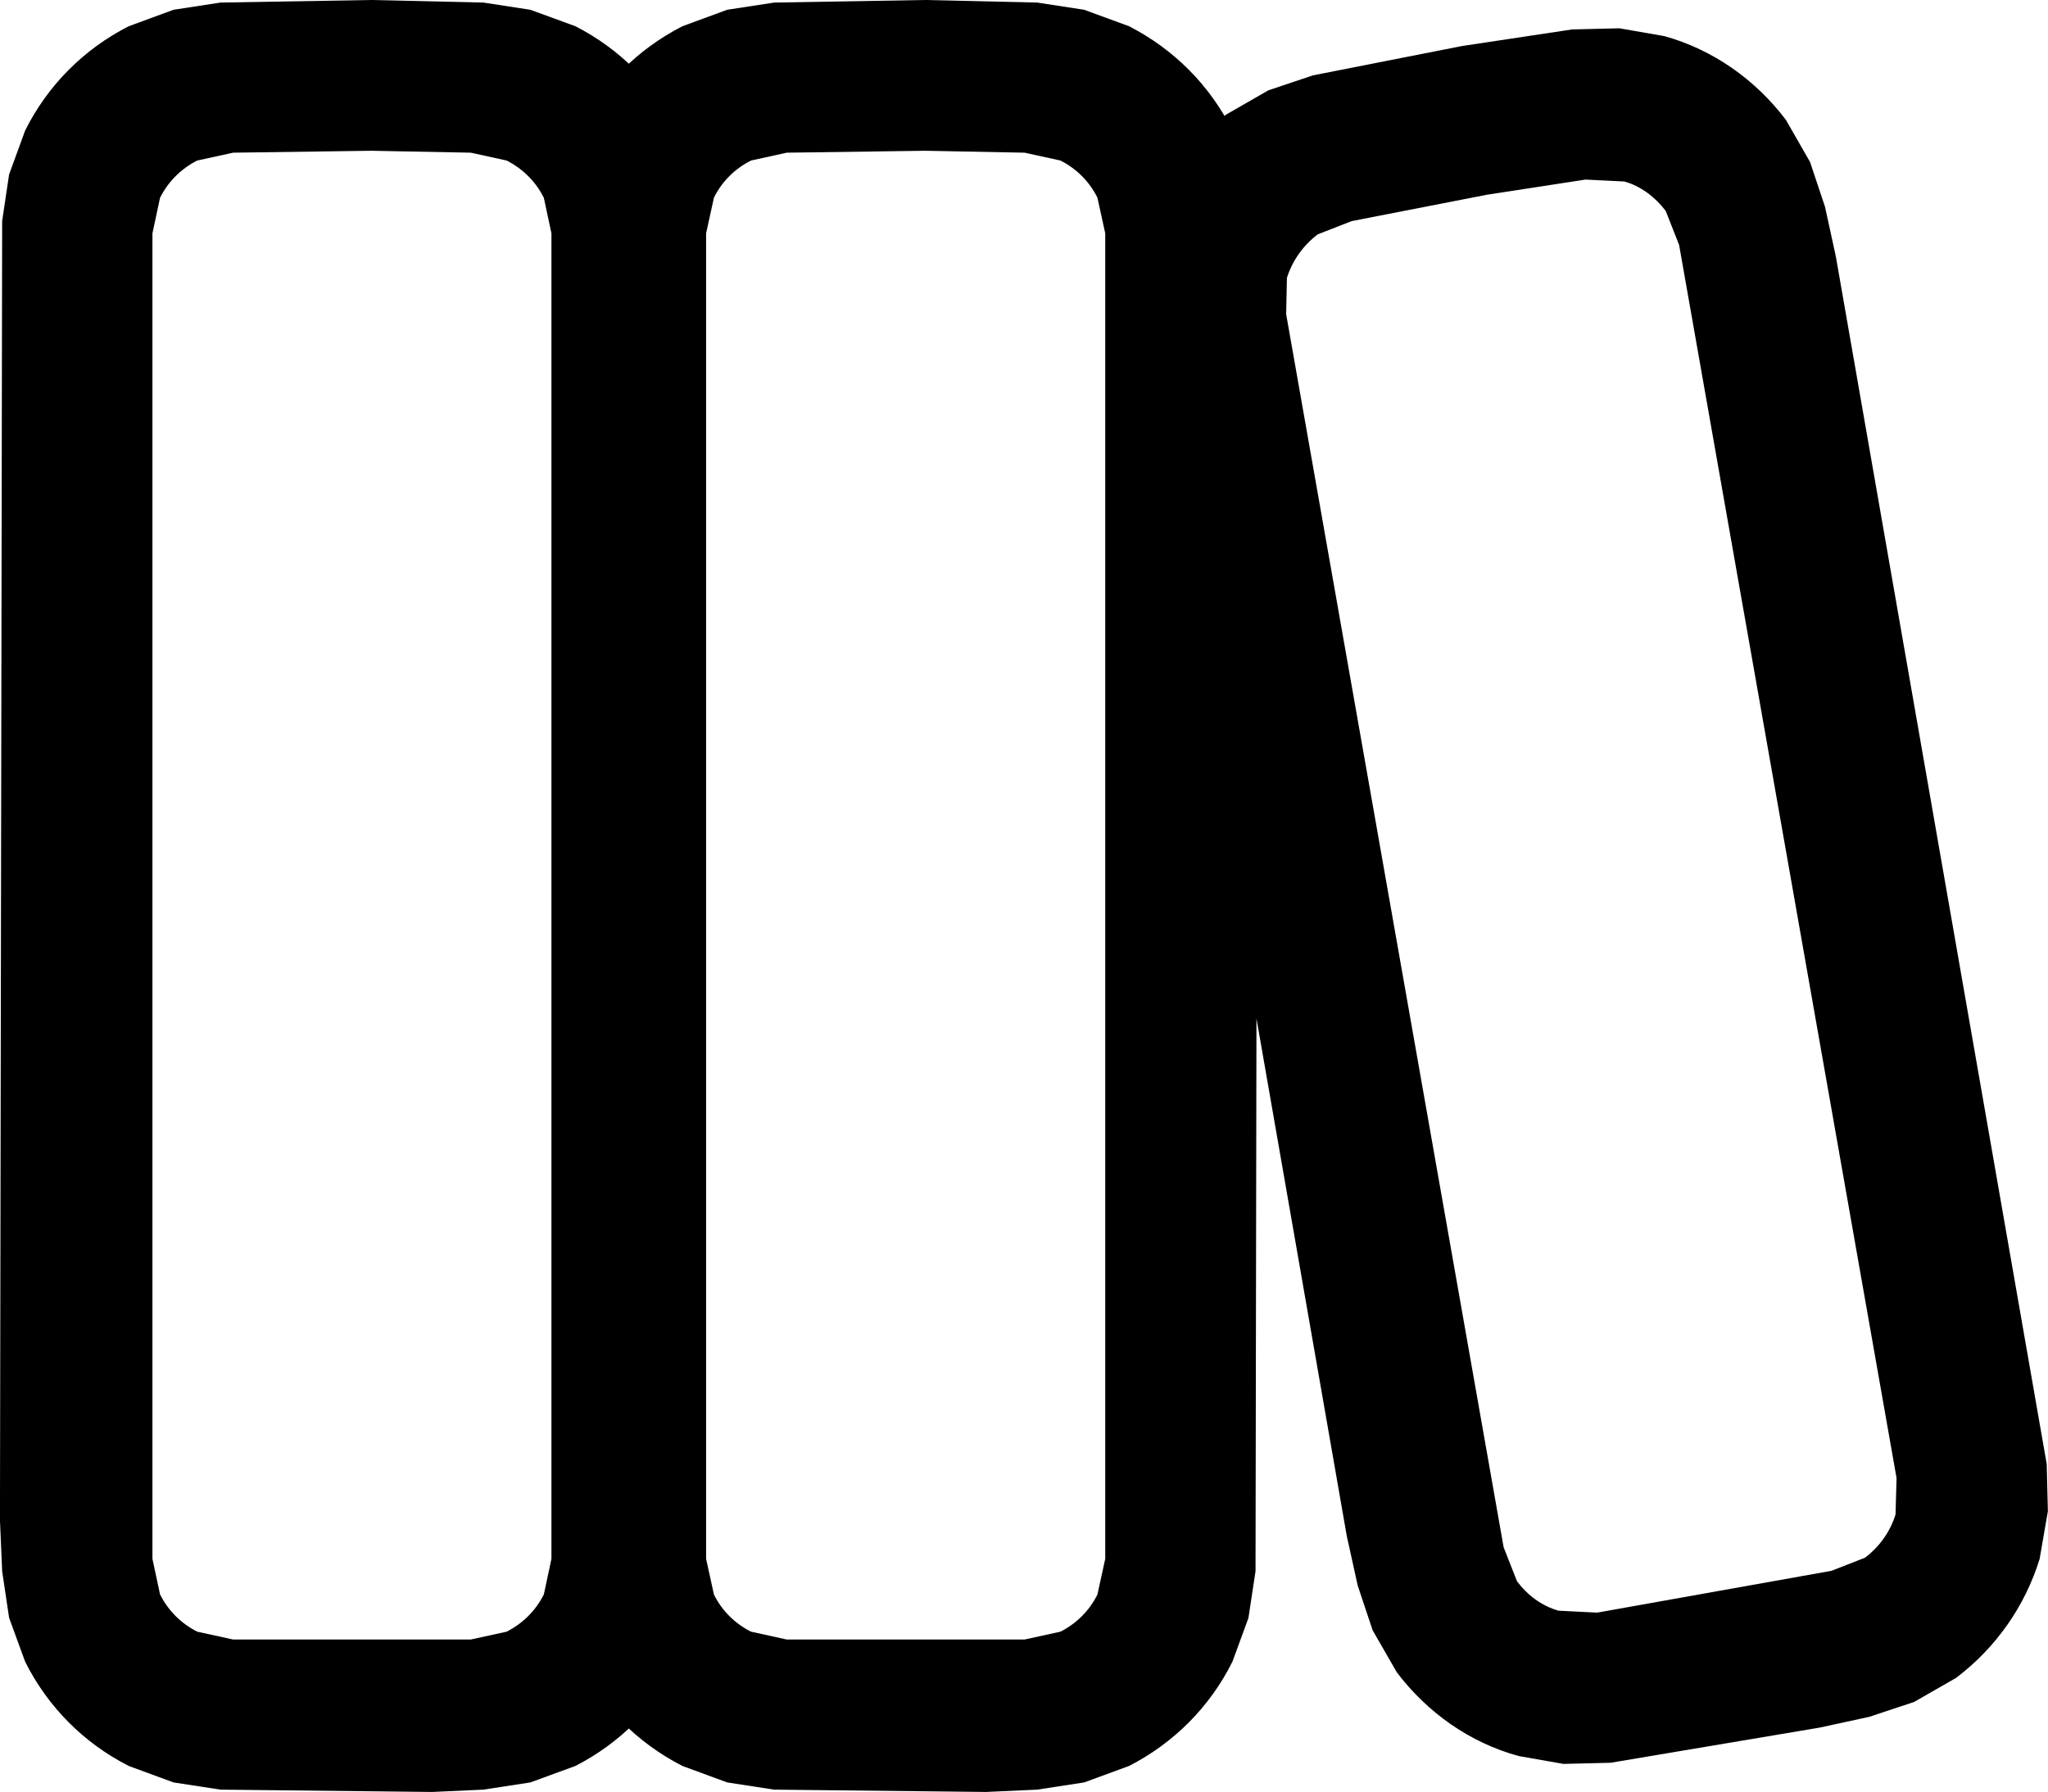
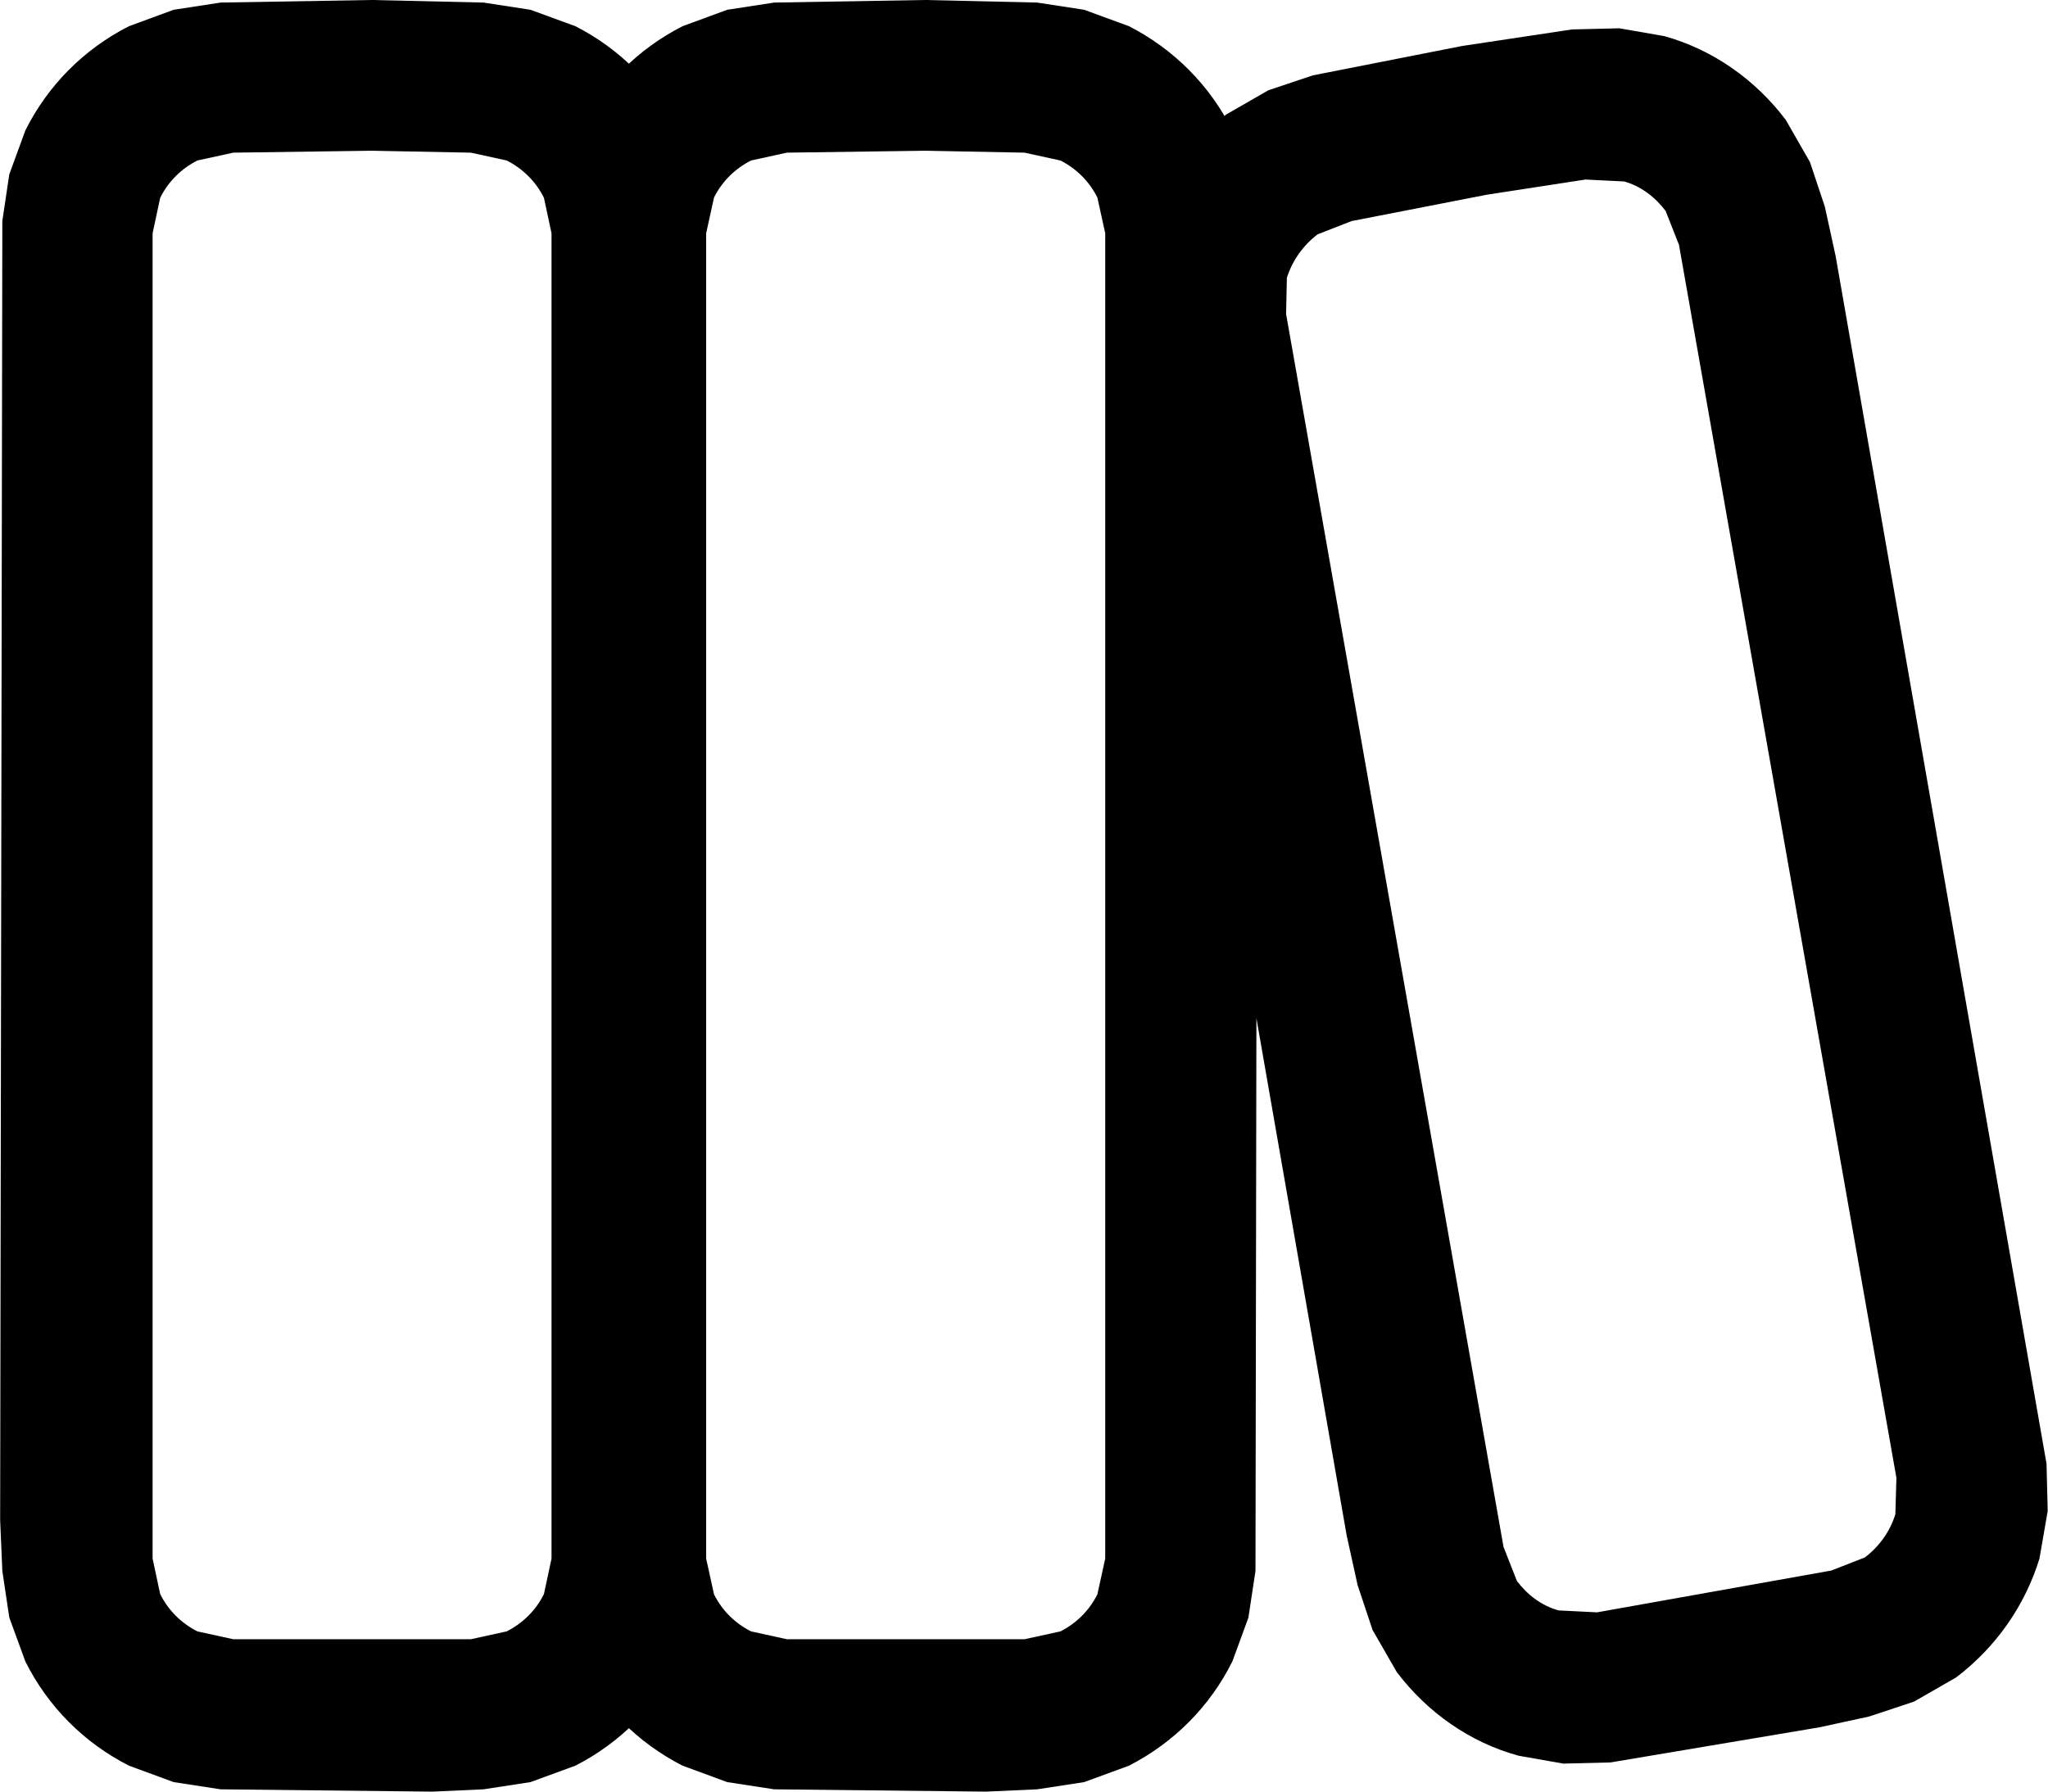
- <svg version="1.1" viewBox="0 0 12.712 11.125">
+ <svg version="1.1" viewBox="0 0 12.712 11.125" width="20.0" height="17.5">
  <g id="s" transform="matrix(0.79866 0 0 0.79866 -1.6303 -2.42321)">
    <path d="M4.928 3.034L3.755 3.054L3.39 3.11L3.042 3.238C2.694 3.415 2.413 3.696 2.237 4.048L2.112 4.39L2.058 4.752L2.041 14.853L2.058 15.248L2.112 15.61L2.237 15.952C2.413 16.304 2.694 16.585 3.042 16.762L3.39 16.89L3.755 16.946L5.401 16.964L5.798 16.946L6.163 16.89L6.513 16.762C6.859 16.585 7.14 16.304 7.316 15.952L7.441 15.61L7.495 15.248L7.512 5.147L7.495 4.752L7.441 4.39L7.316 4.048C7.14 3.696 6.859 3.415 6.513 3.238L6.163 3.11L5.798 3.054L4.928 3.034ZM4.928 4.206L5.7 4.221L5.979 4.282C6.102 4.345 6.204 4.443 6.268 4.572L6.327 4.848L6.327 15.152L6.268 15.428C6.204 15.557 6.102 15.655 5.979 15.718L5.7 15.779L3.853 15.779L3.574 15.718C3.45 15.655 3.349 15.556 3.285 15.428L3.226 15.152L3.226 4.848L3.285 4.572C3.349 4.444 3.45 4.345 3.574 4.282L3.853 4.221L4.928 4.206ZM9.232 3.034L8.058 3.054L7.693 3.11L7.345 3.238C6.997 3.416 6.715 3.697 6.54 4.05L6.416 4.389L6.361 4.752L6.344 14.853L6.361 15.248L6.416 15.611L6.54 15.95C6.715 16.303 6.997 16.584 7.345 16.762L7.693 16.89L8.058 16.946L9.705 16.964L10.102 16.946L10.467 16.89L10.816 16.762C11.163 16.584 11.445 16.303 11.62 15.95L11.744 15.611L11.799 15.248L11.816 5.147L11.799 4.752L11.744 4.389L11.62 4.05C11.445 3.697 11.163 3.416 10.816 3.238L10.467 3.11L10.102 3.054L9.232 3.034ZM9.232 4.206L10.004 4.221L10.283 4.282C10.405 4.344 10.506 4.442 10.57 4.57L10.631 4.848L10.631 15.152L10.57 15.43C10.506 15.558 10.405 15.656 10.283 15.718L10.004 15.779L8.156 15.779L7.878 15.718C7.755 15.656 7.654 15.558 7.59 15.43L7.529 15.152L7.529 4.848L7.59 4.57C7.654 4.442 7.755 4.344 7.878 4.282L8.156 4.221L9.232 4.206ZM13.403 3.392L12.245 3.62L11.899 3.736L11.572 3.924C11.265 4.158 11.039 4.479 10.925 4.846L10.86 5.219L10.87 5.585L12.508 14.973L12.593 15.359L12.709 15.707L12.897 16.034C13.134 16.347 13.464 16.581 13.845 16.685L14.192 16.746L14.559 16.737L16.182 16.464L16.569 16.38L16.918 16.264L17.244 16.077C17.553 15.843 17.78 15.52 17.893 15.152L17.957 14.782L17.948 14.415L16.309 5.027L16.225 4.642L16.109 4.294L15.921 3.966C15.685 3.654 15.355 3.42 14.977 3.315L14.627 3.254L14.259 3.263L13.403 3.392ZM13.597 4.548L14.364 4.43L14.665 4.445C14.791 4.48 14.904 4.564 14.987 4.674L15.091 4.938L16.781 14.524L16.773 14.807C16.732 14.94 16.649 15.057 16.536 15.143L16.275 15.245L14.454 15.57L14.155 15.555C14.024 15.519 13.912 15.434 13.831 15.326L13.727 15.061L12.037 5.476L12.043 5.194C12.085 5.061 12.169 4.942 12.282 4.856L12.546 4.753L13.597 4.548Z" />
  </g>
</svg>
